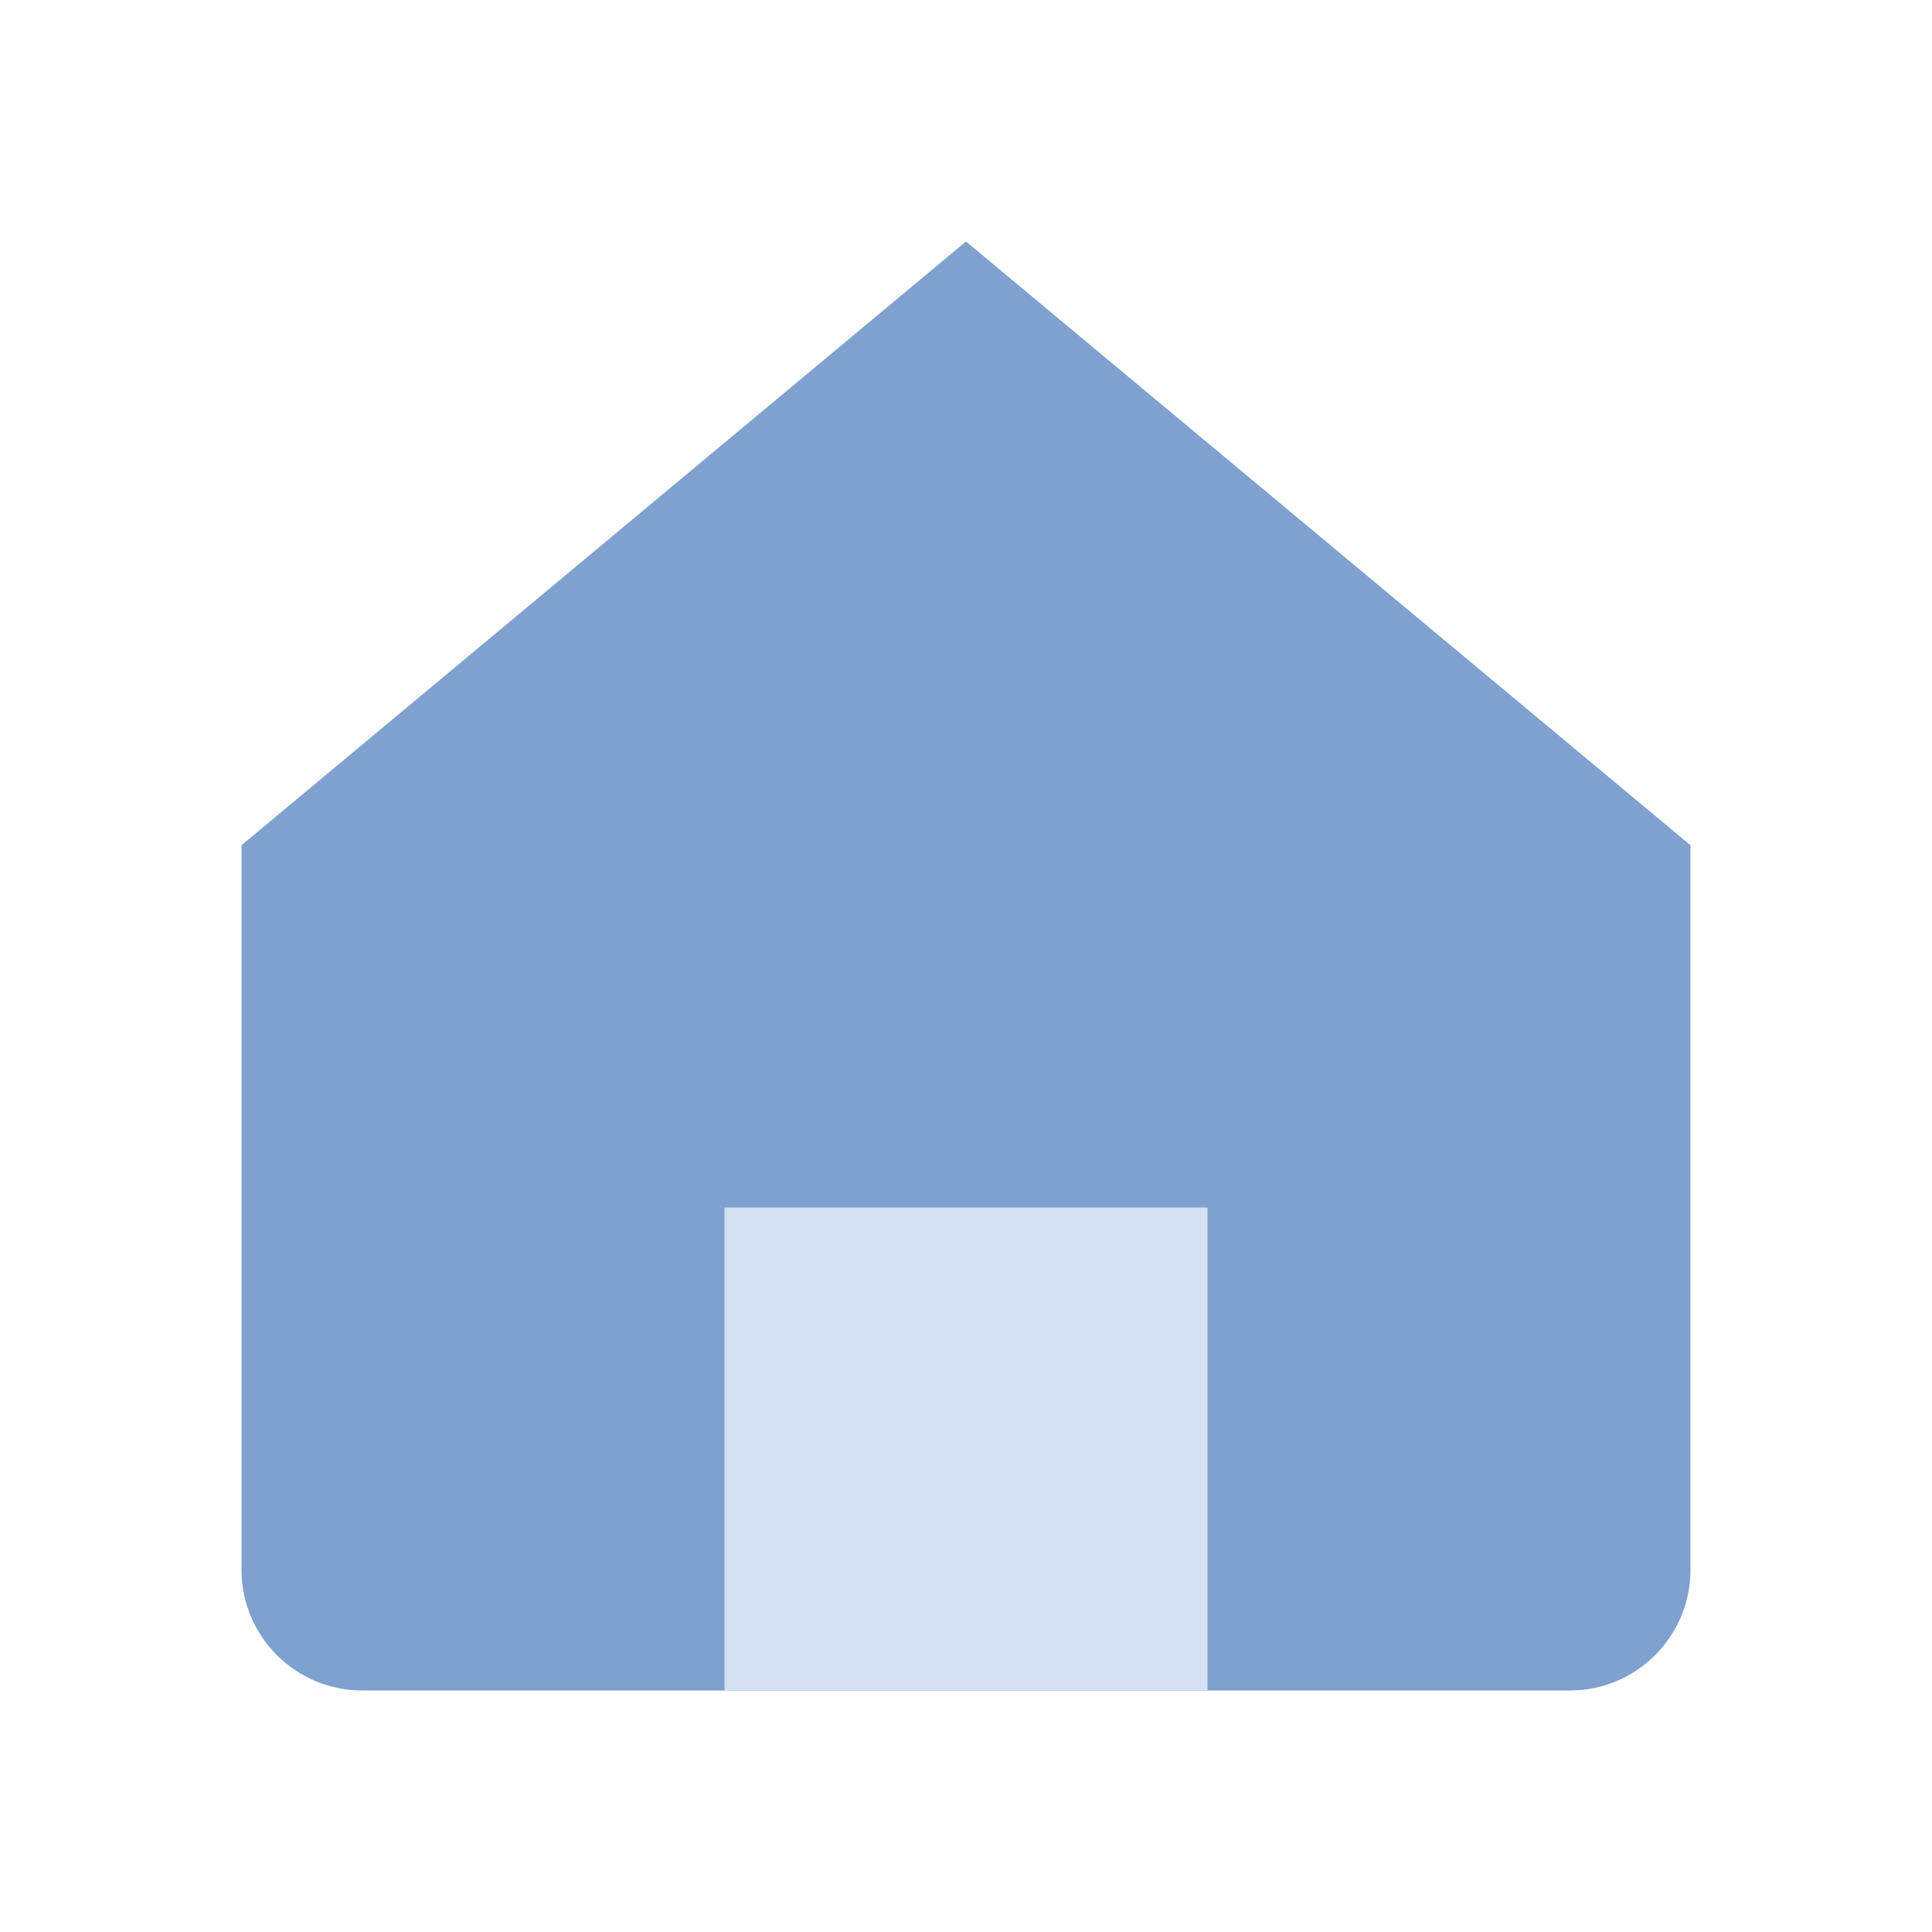
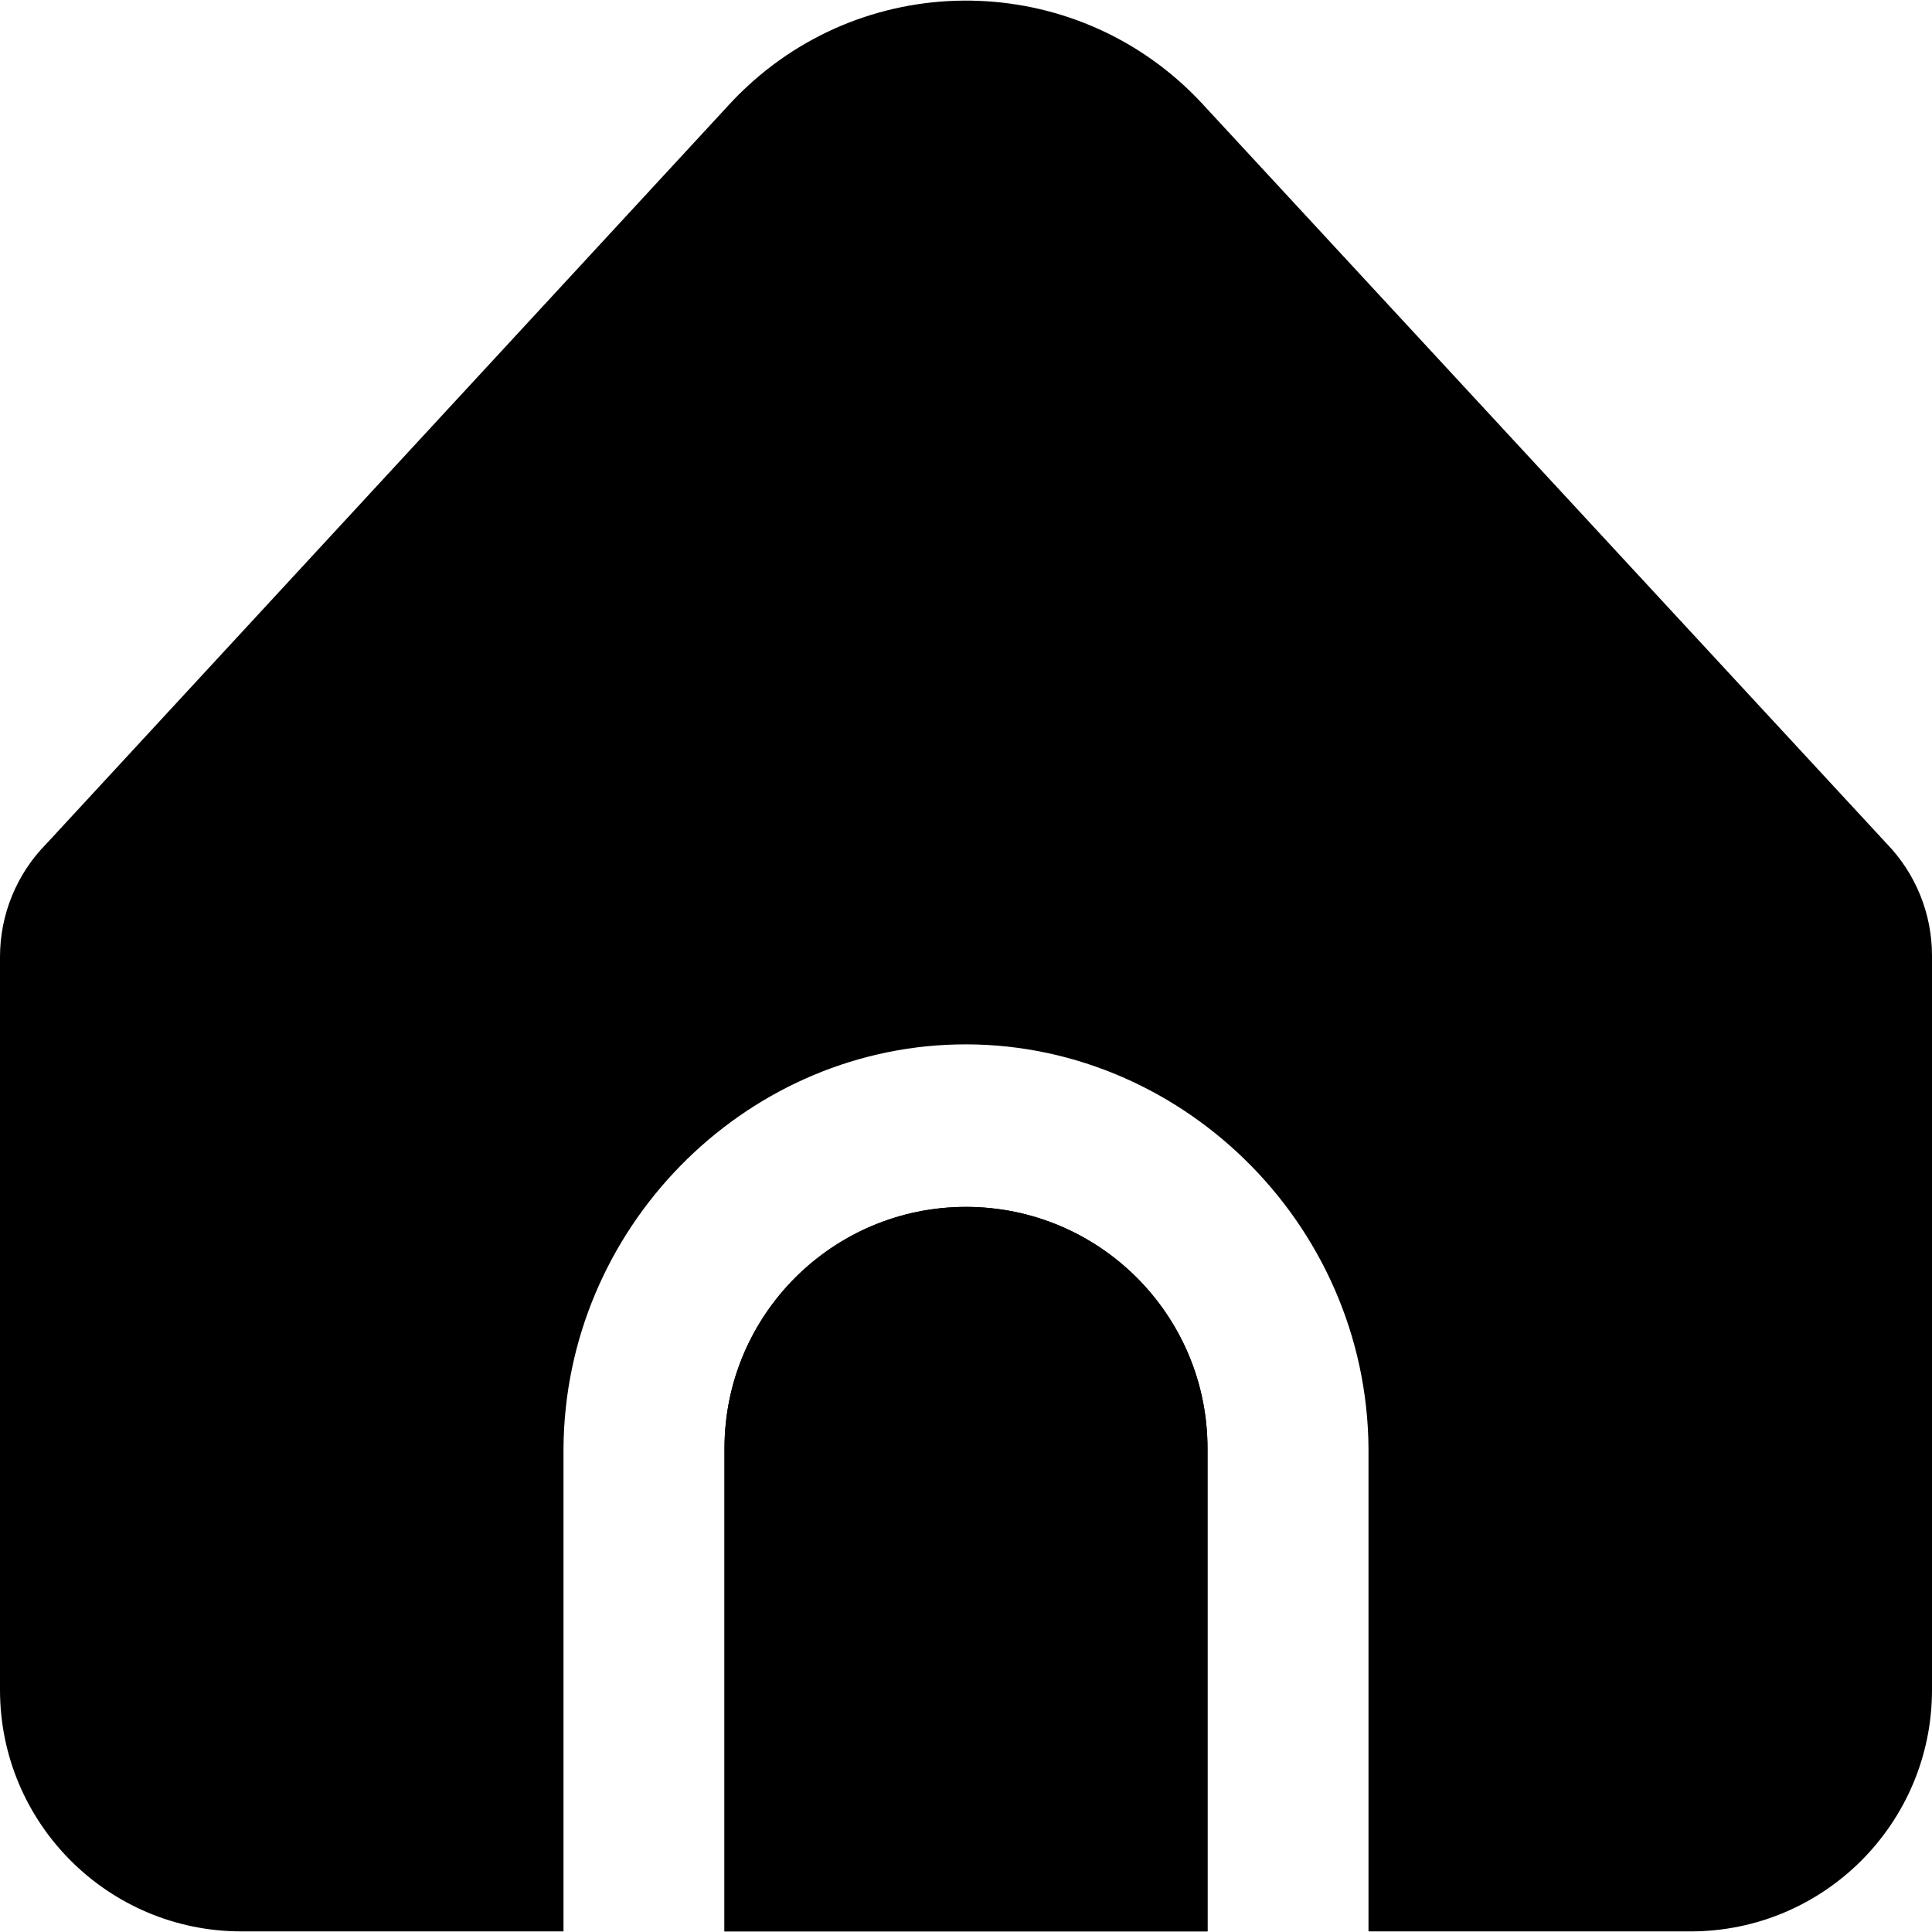
- <svg xmlns="http://www.w3.org/2000/svg" viewBox="0 0 24 24">
-   <path fill="#7ea1cf" d="M3 10.5L12 3l9 7.5v9a1.5 1.5 0 0 1-1.5 1.5h-15A1.5 1.5 0 0 1 3 19.5z" />
-   <path fill="#d5e0f3" d="M9 21v-6h6v6" />
+ <svg xmlns="http://www.w3.org/2000/svg" version="1.1" id="Capa_1" x="0px" y="0px" viewBox="0 0 512 512" style="enable-background:new 0 0 512 512;" xml:space="preserve" width="512" height="512">
+   <g>
+     <path d="M256,319.841c-35.346,0-64,28.654-64,64v128h128v-128C320,348.495,291.346,319.841,256,319.841z" />
+     <g>
+       <path d="M362.667,383.841v128H448c35.346,0,64-28.654,64-64V253.26c0.005-11.083-4.302-21.733-12.011-29.696l-181.29-195.99    c-31.988-34.61-85.976-36.735-120.586-4.747c-1.644,1.52-3.228,3.103-4.747,4.747L12.395,223.5    C4.453,231.496-0.003,242.31,0,253.58v194.261c0,35.346,28.654,64,64,64h85.333v-128c0.399-58.172,47.366-105.676,104.073-107.044    C312.01,275.383,362.22,323.696,362.667,383.841z" />
+       <path d="M256,319.841c-35.346,0-64,28.654-64,64v128h128v-128C320,348.495,291.346,319.841,256,319.841z" />
+     </g>
+   </g>
</svg>
